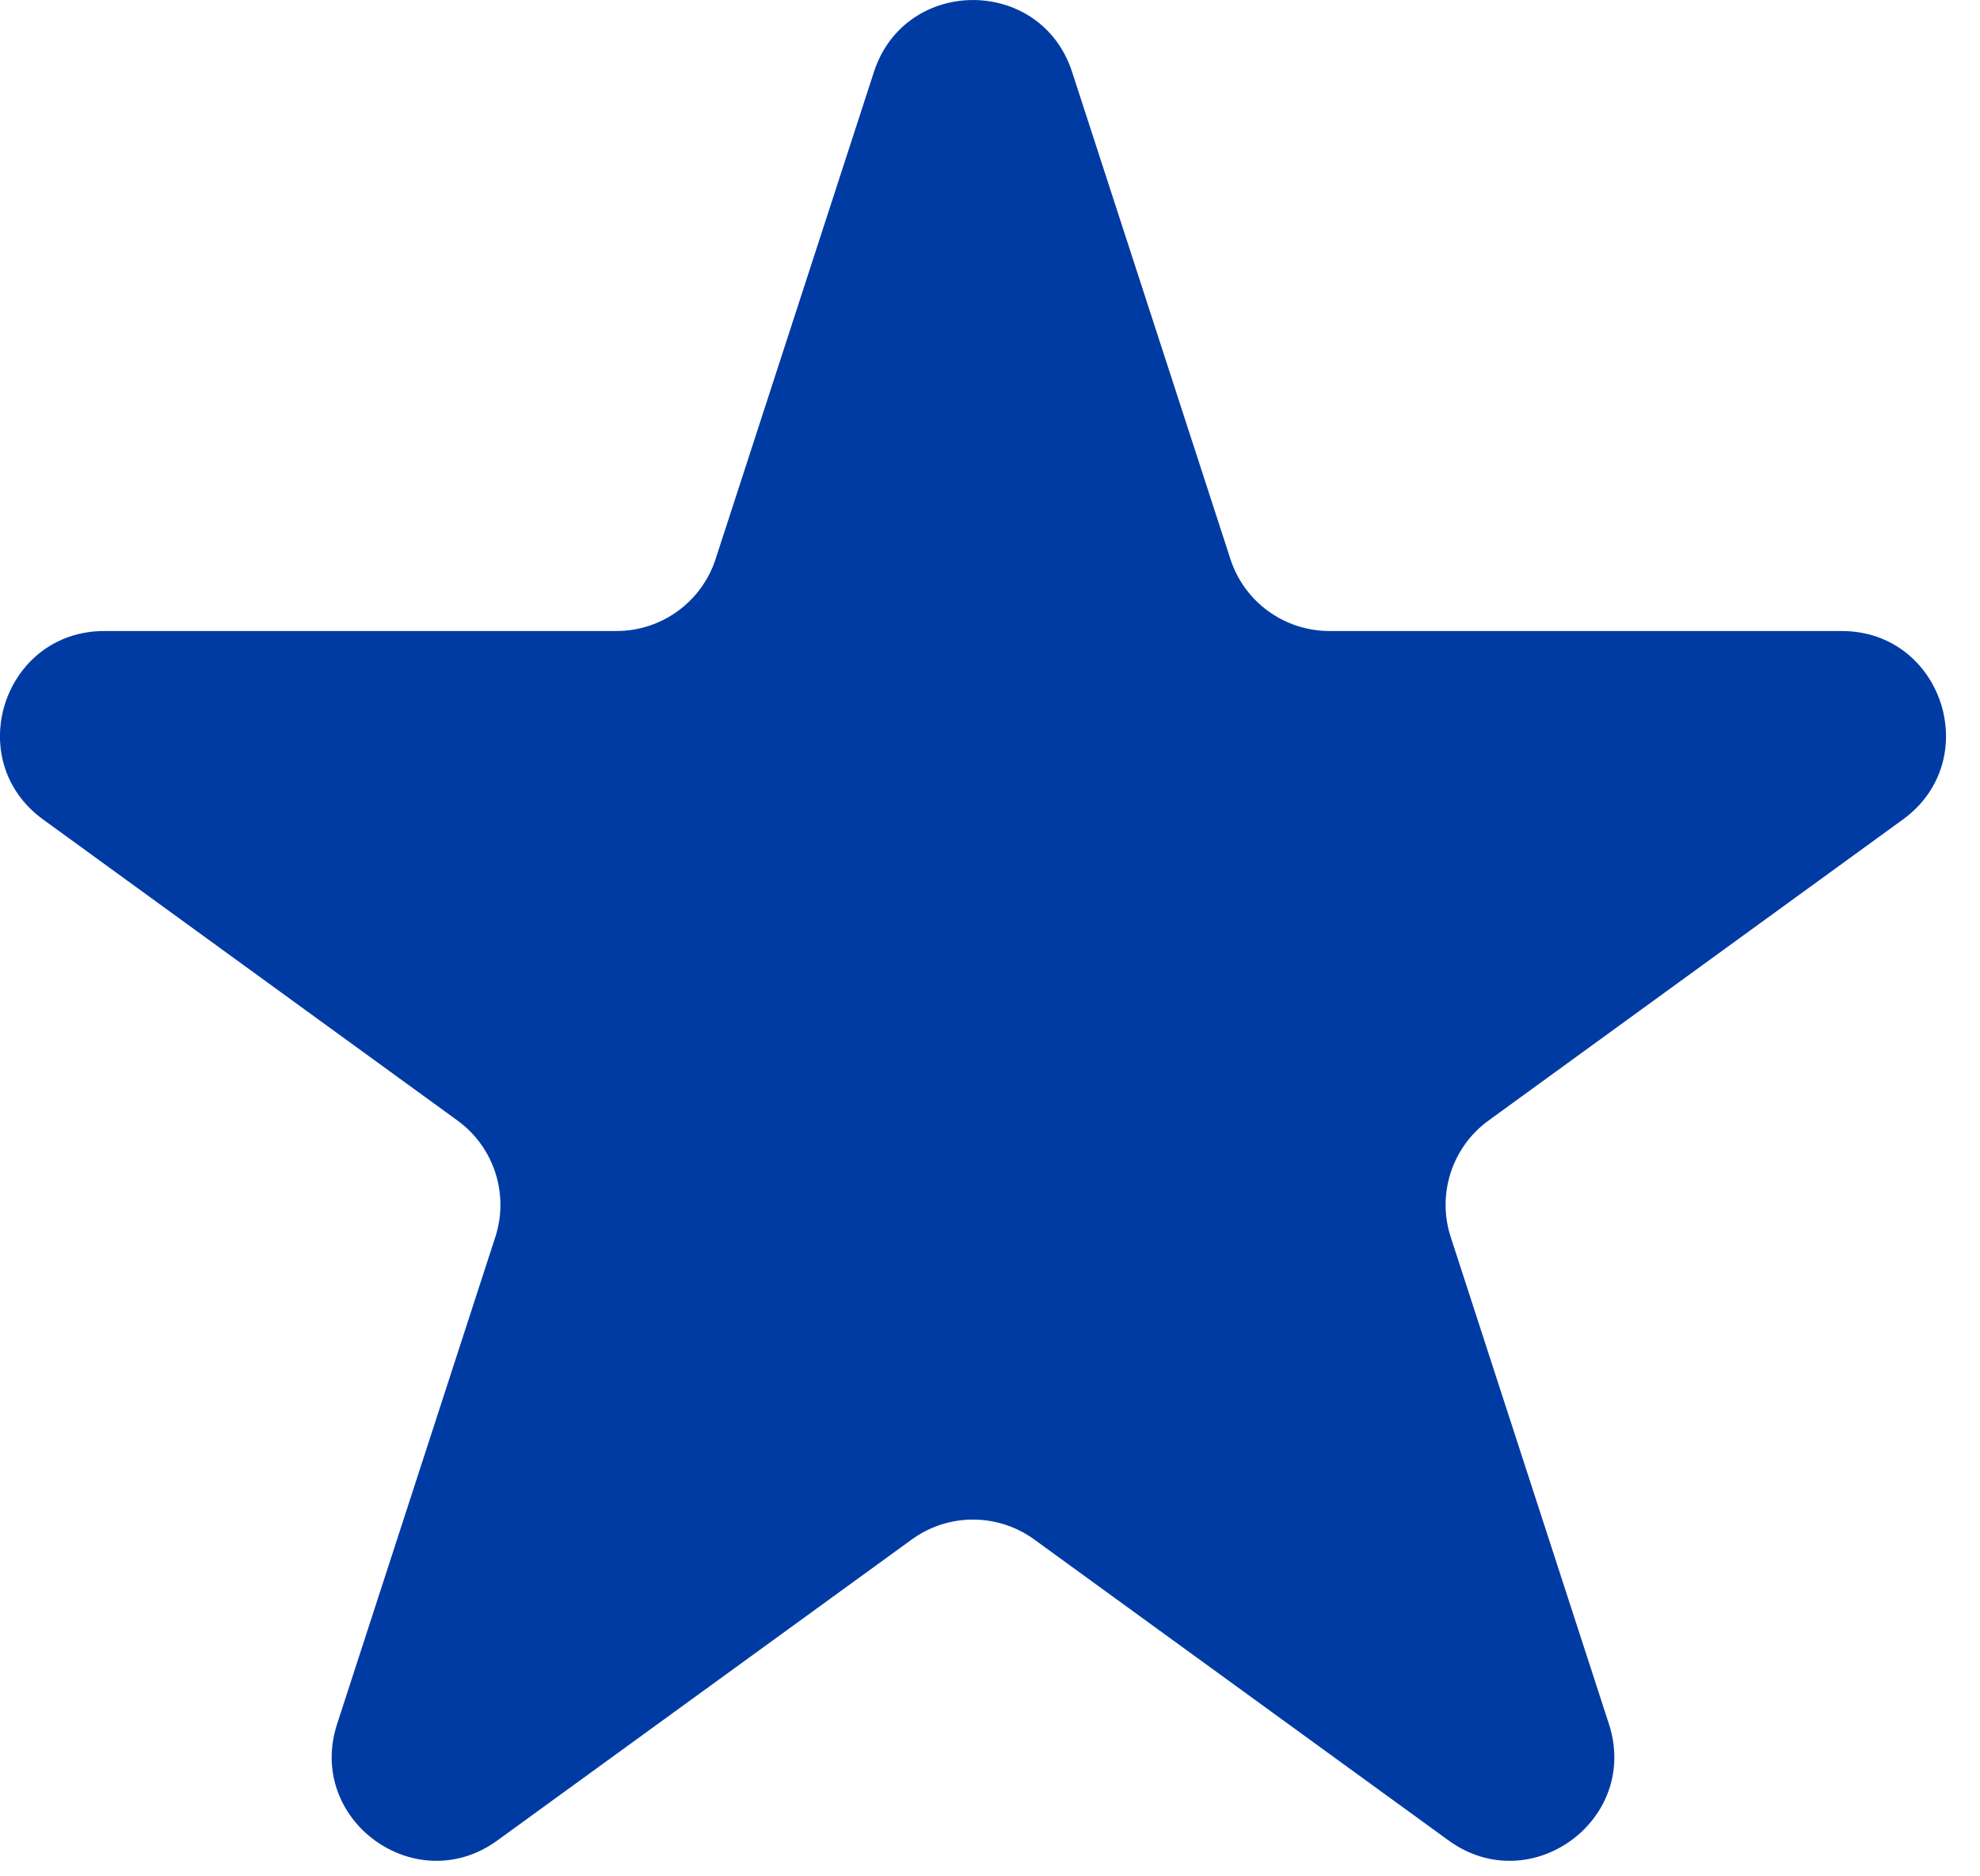
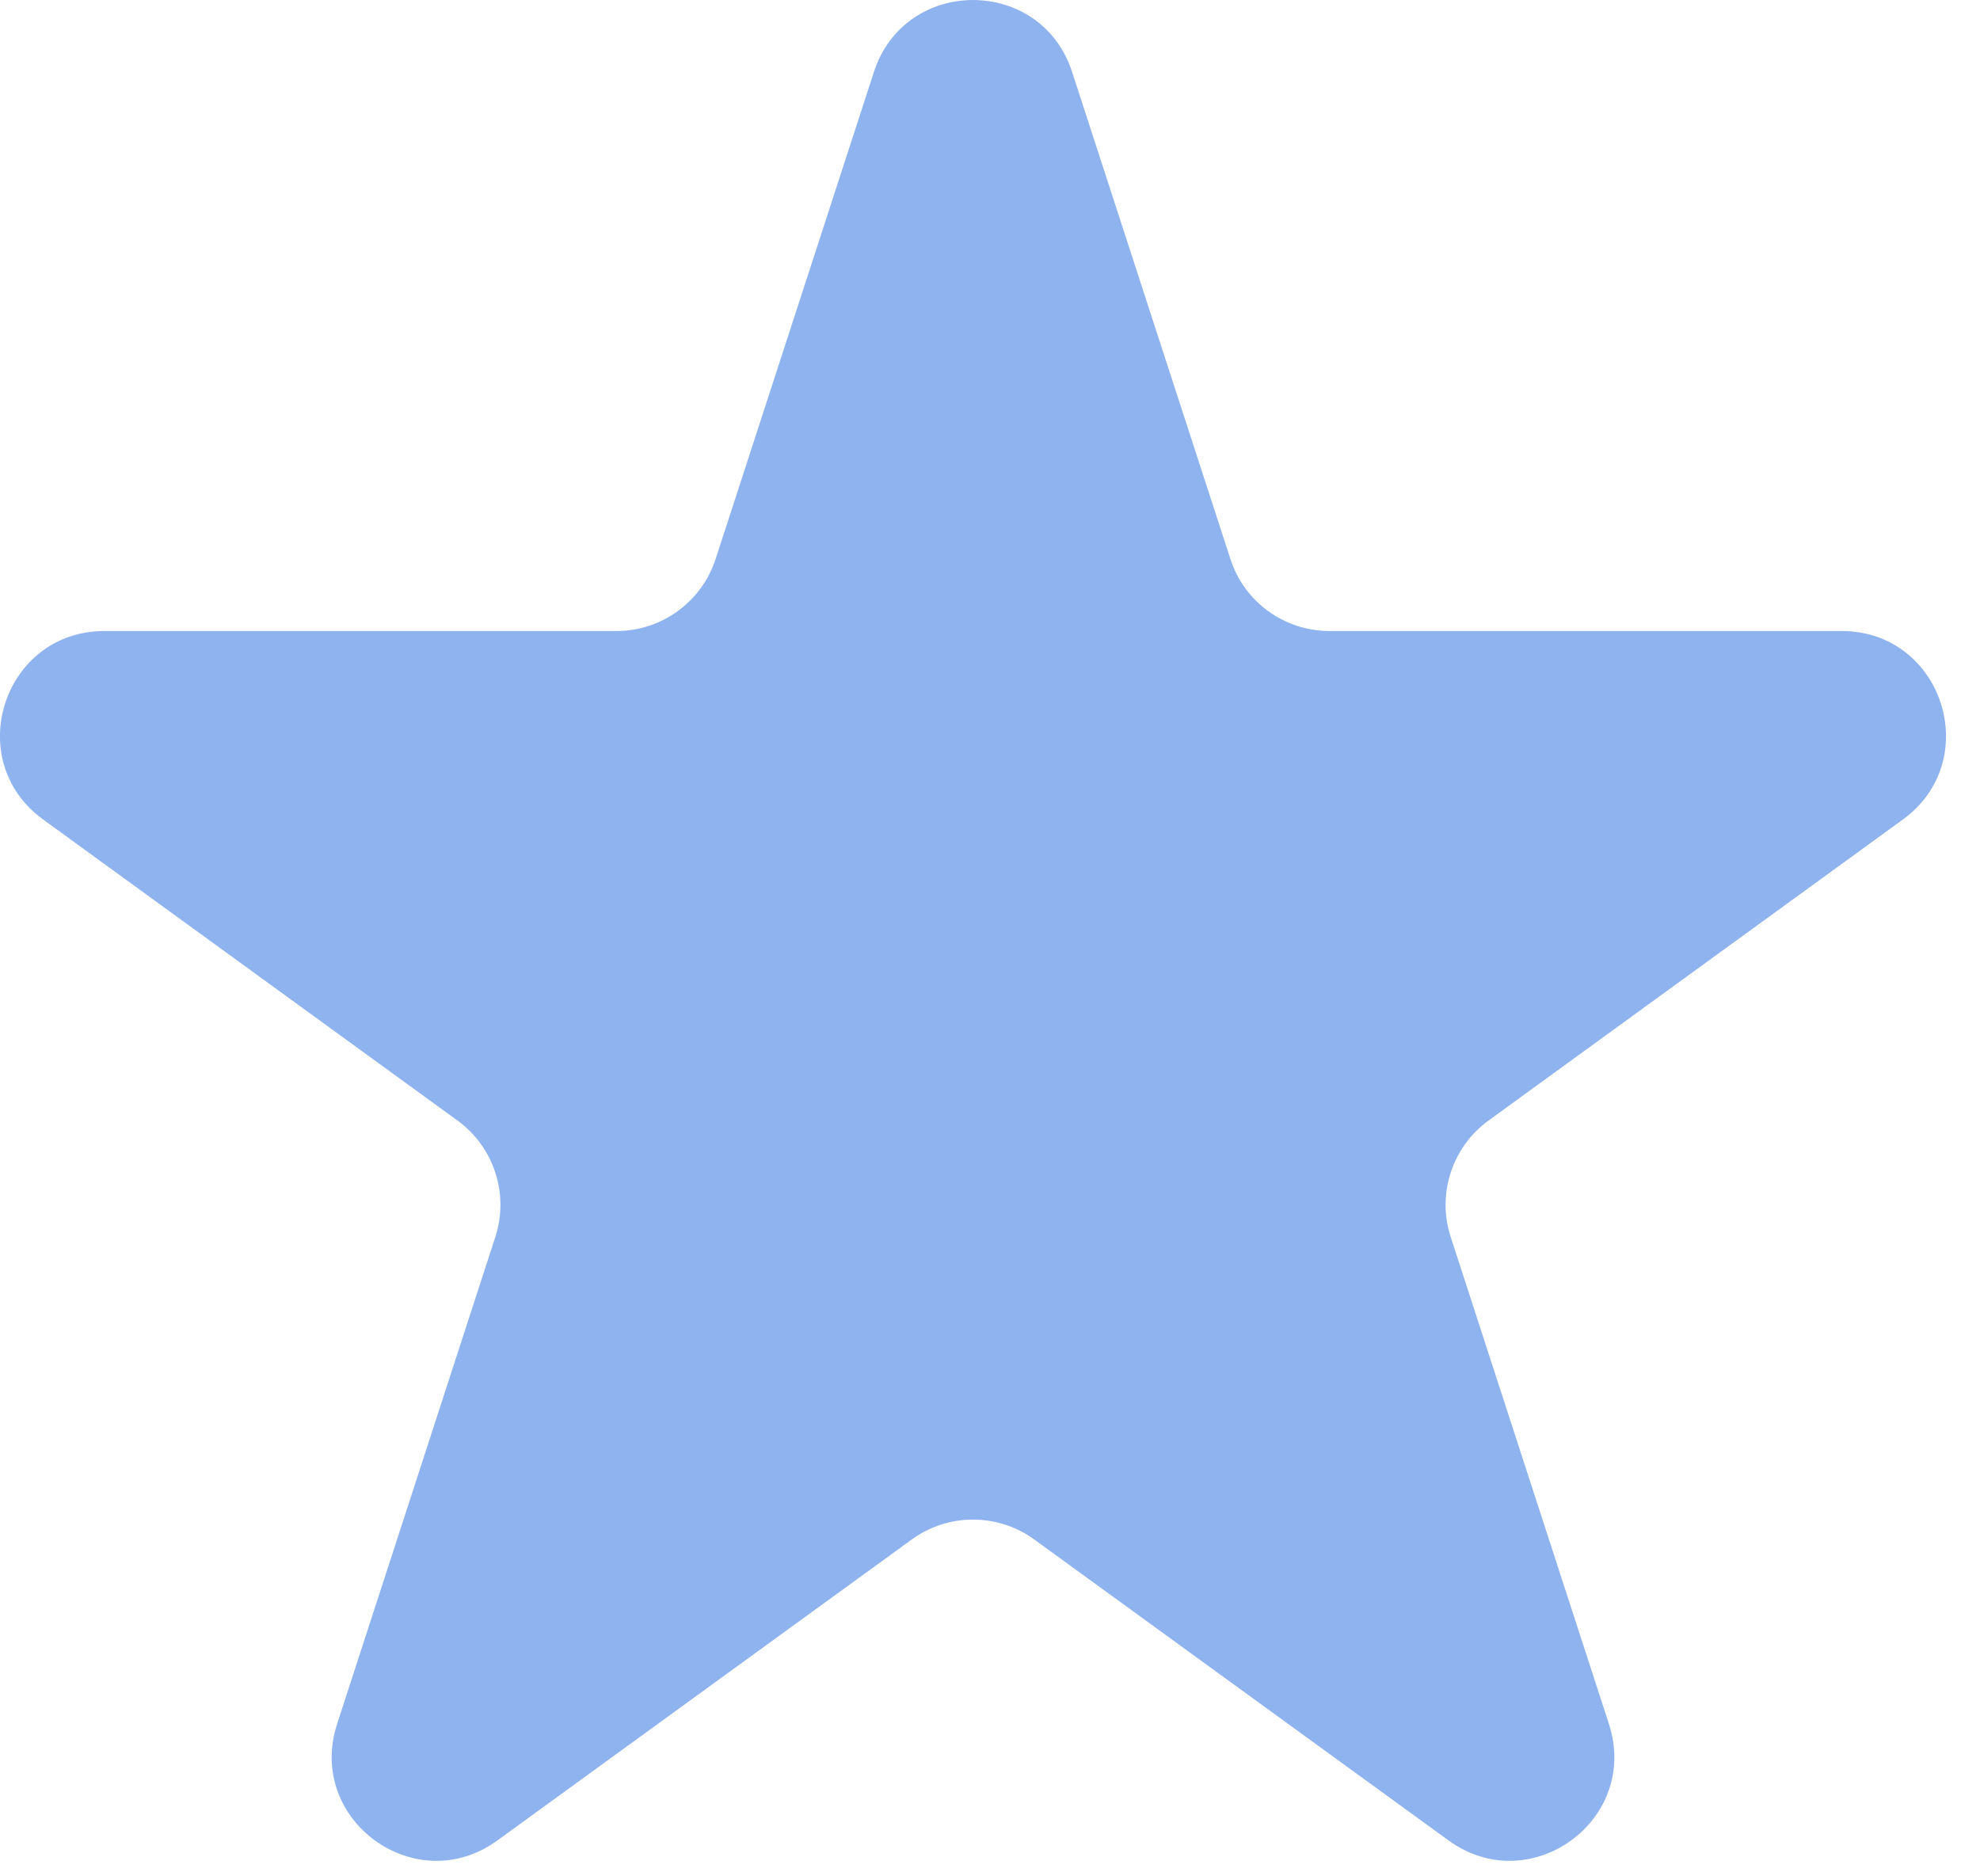
<svg xmlns="http://www.w3.org/2000/svg" width="19" height="18" viewBox="0 0 19 18" fill="none">
-   <path d="M8.386 0.691C8.685 -0.23 9.989 -0.23 10.288 0.691L11.807 5.365C11.94 5.777 12.324 6.056 12.758 6.056H17.672C18.641 6.056 19.043 7.296 18.26 7.865L14.284 10.754C13.934 11.008 13.787 11.46 13.921 11.872L15.439 16.545C15.739 17.467 14.684 18.233 13.9 17.663L9.925 14.775C9.574 14.52 9.1 14.52 8.749 14.775L4.773 17.663C3.99 18.233 2.935 17.467 3.235 16.545L4.753 11.872C4.887 11.46 4.74 11.008 4.39 10.754L0.414 7.865C-0.37 7.296 0.033 6.056 1.002 6.056H5.916C6.349 6.056 6.733 5.777 6.867 5.365L8.386 0.691Z" fill="#003BA4" />
+   <path d="M8.386 0.691C8.685 -0.23 9.989 -0.23 10.288 0.691L11.807 5.365C11.94 5.777 12.324 6.056 12.758 6.056H17.672C18.641 6.056 19.043 7.296 18.26 7.865L14.284 10.754C13.934 11.008 13.787 11.46 13.921 11.872L15.439 16.545C15.739 17.467 14.684 18.233 13.9 17.663L9.925 14.775C9.574 14.52 9.1 14.52 8.749 14.775L4.773 17.663C3.99 18.233 2.935 17.467 3.235 16.545L4.753 11.872C4.887 11.46 4.74 11.008 4.39 10.754L0.414 7.865C-0.37 7.296 0.033 6.056 1.002 6.056H5.916C6.349 6.056 6.733 5.777 6.867 5.365L8.386 0.691Z" fill="#8EB3EF" />
</svg>
